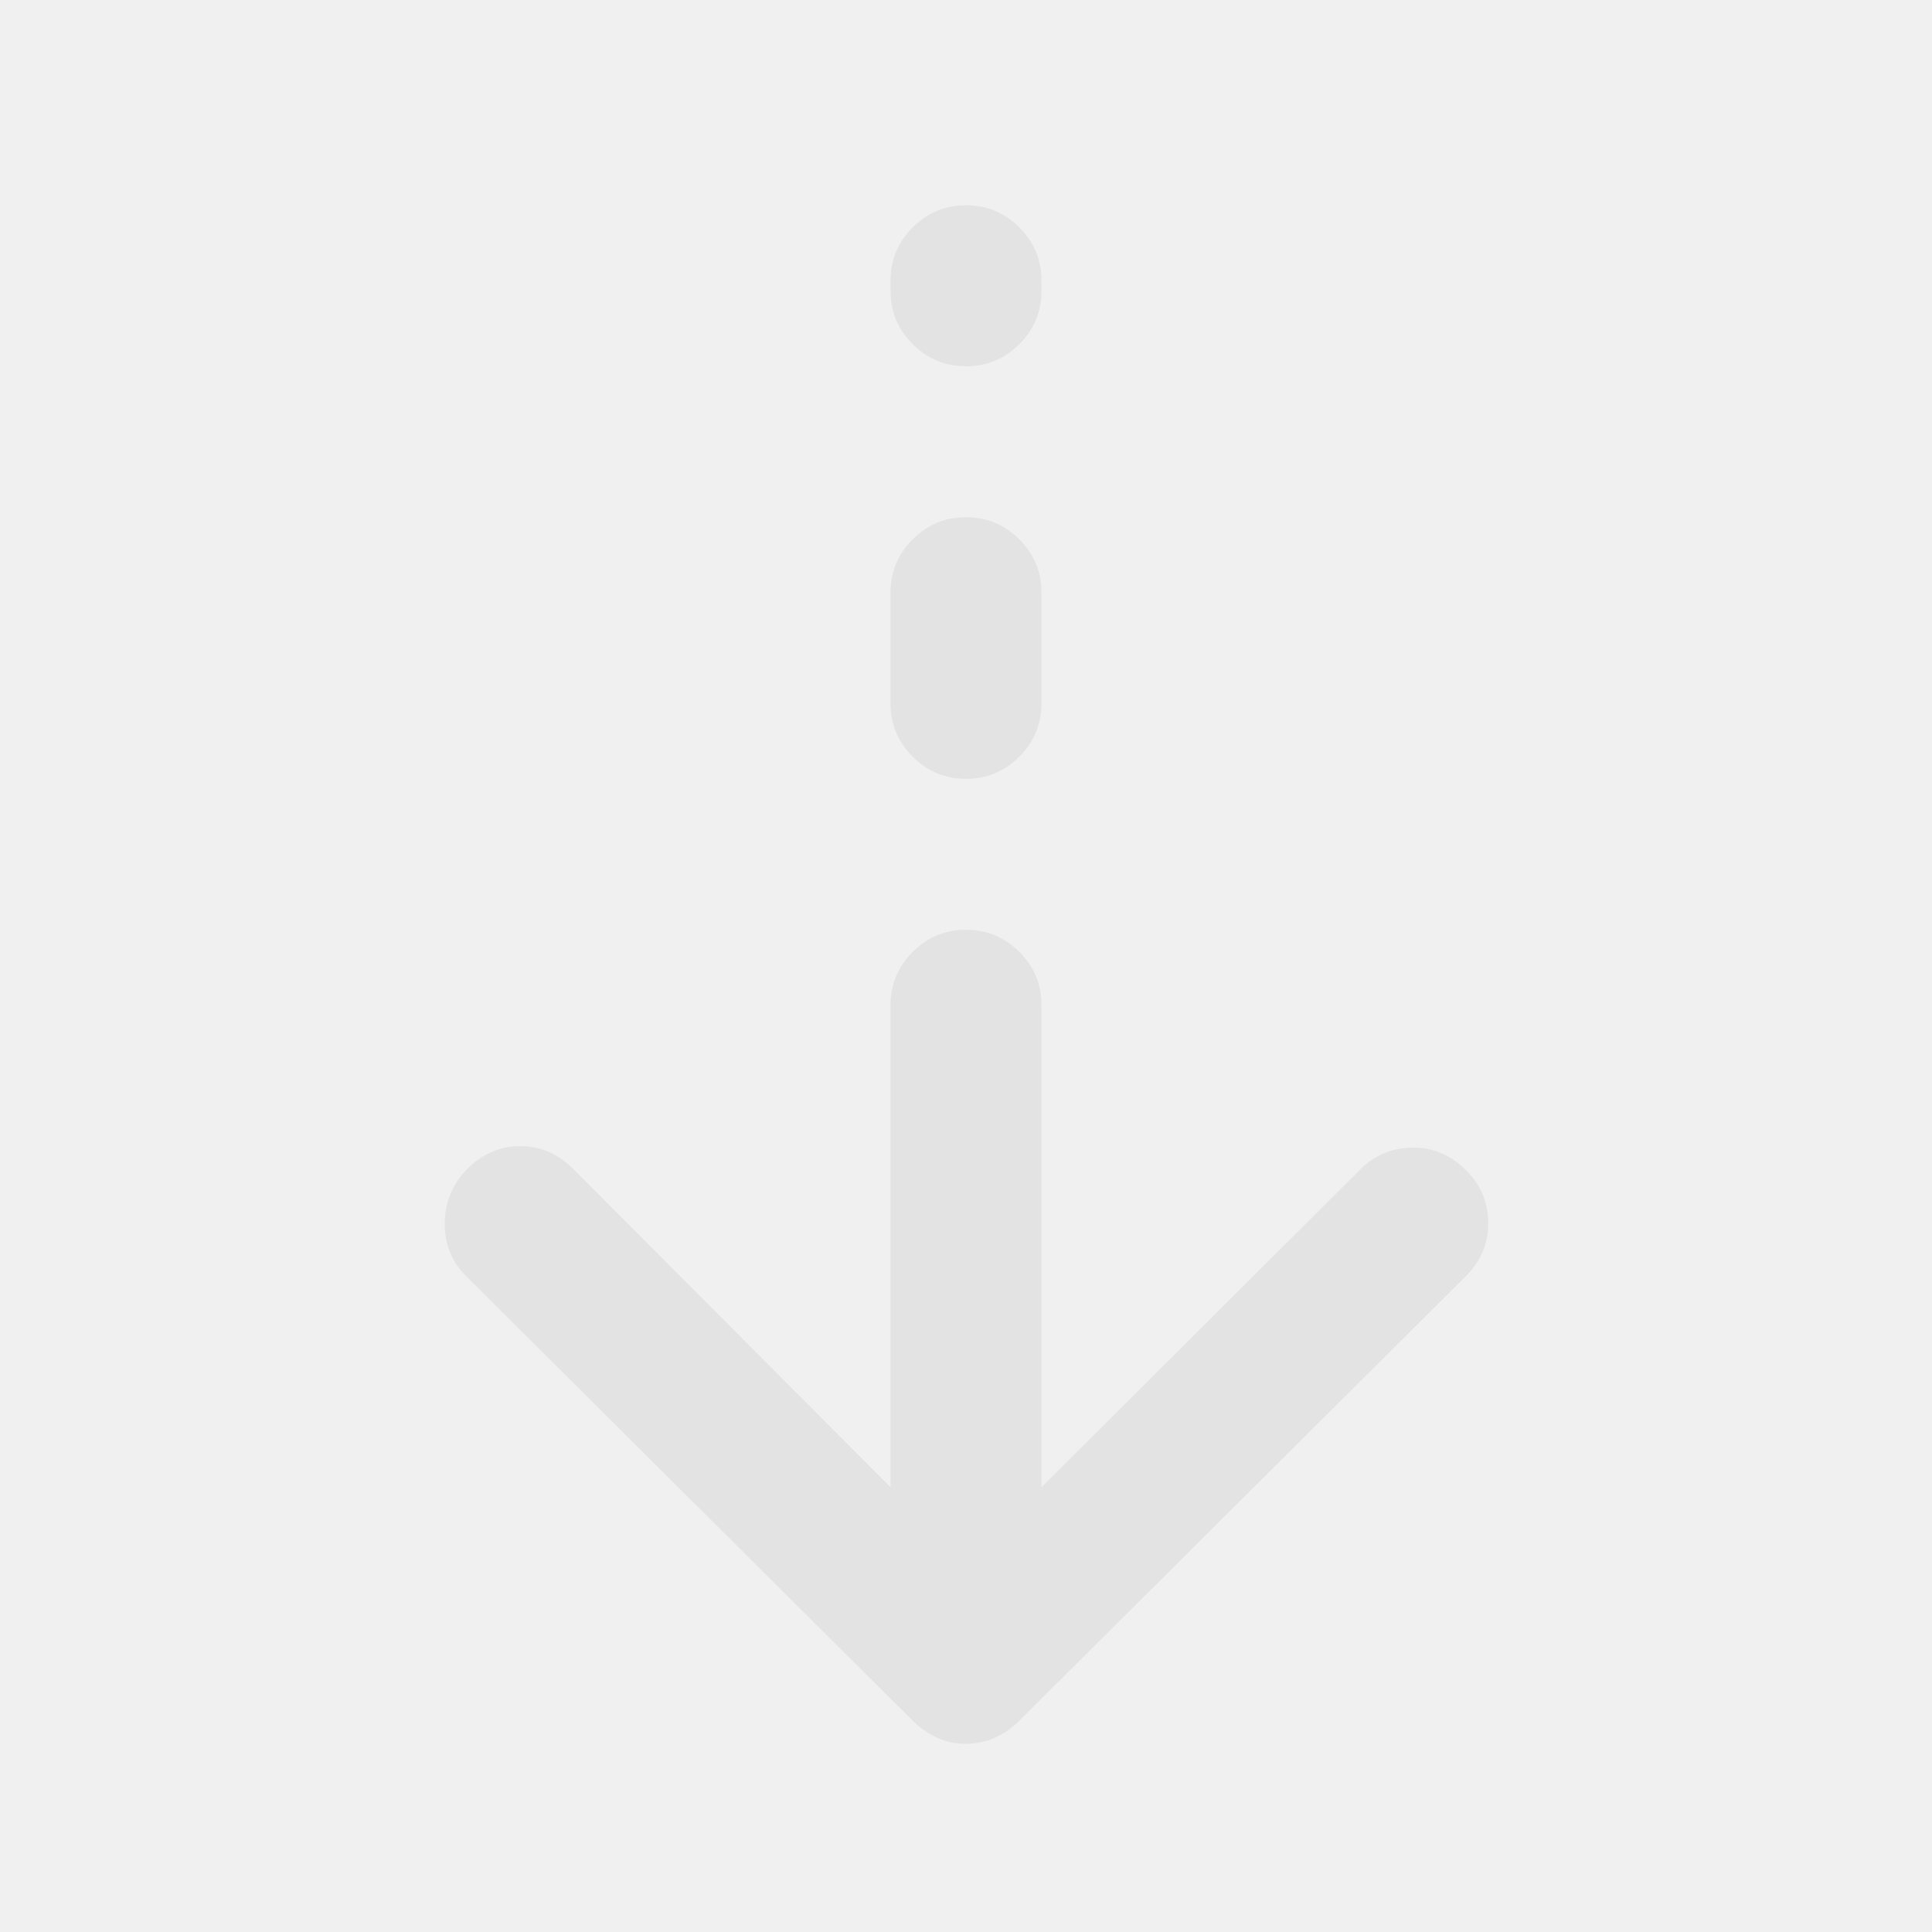
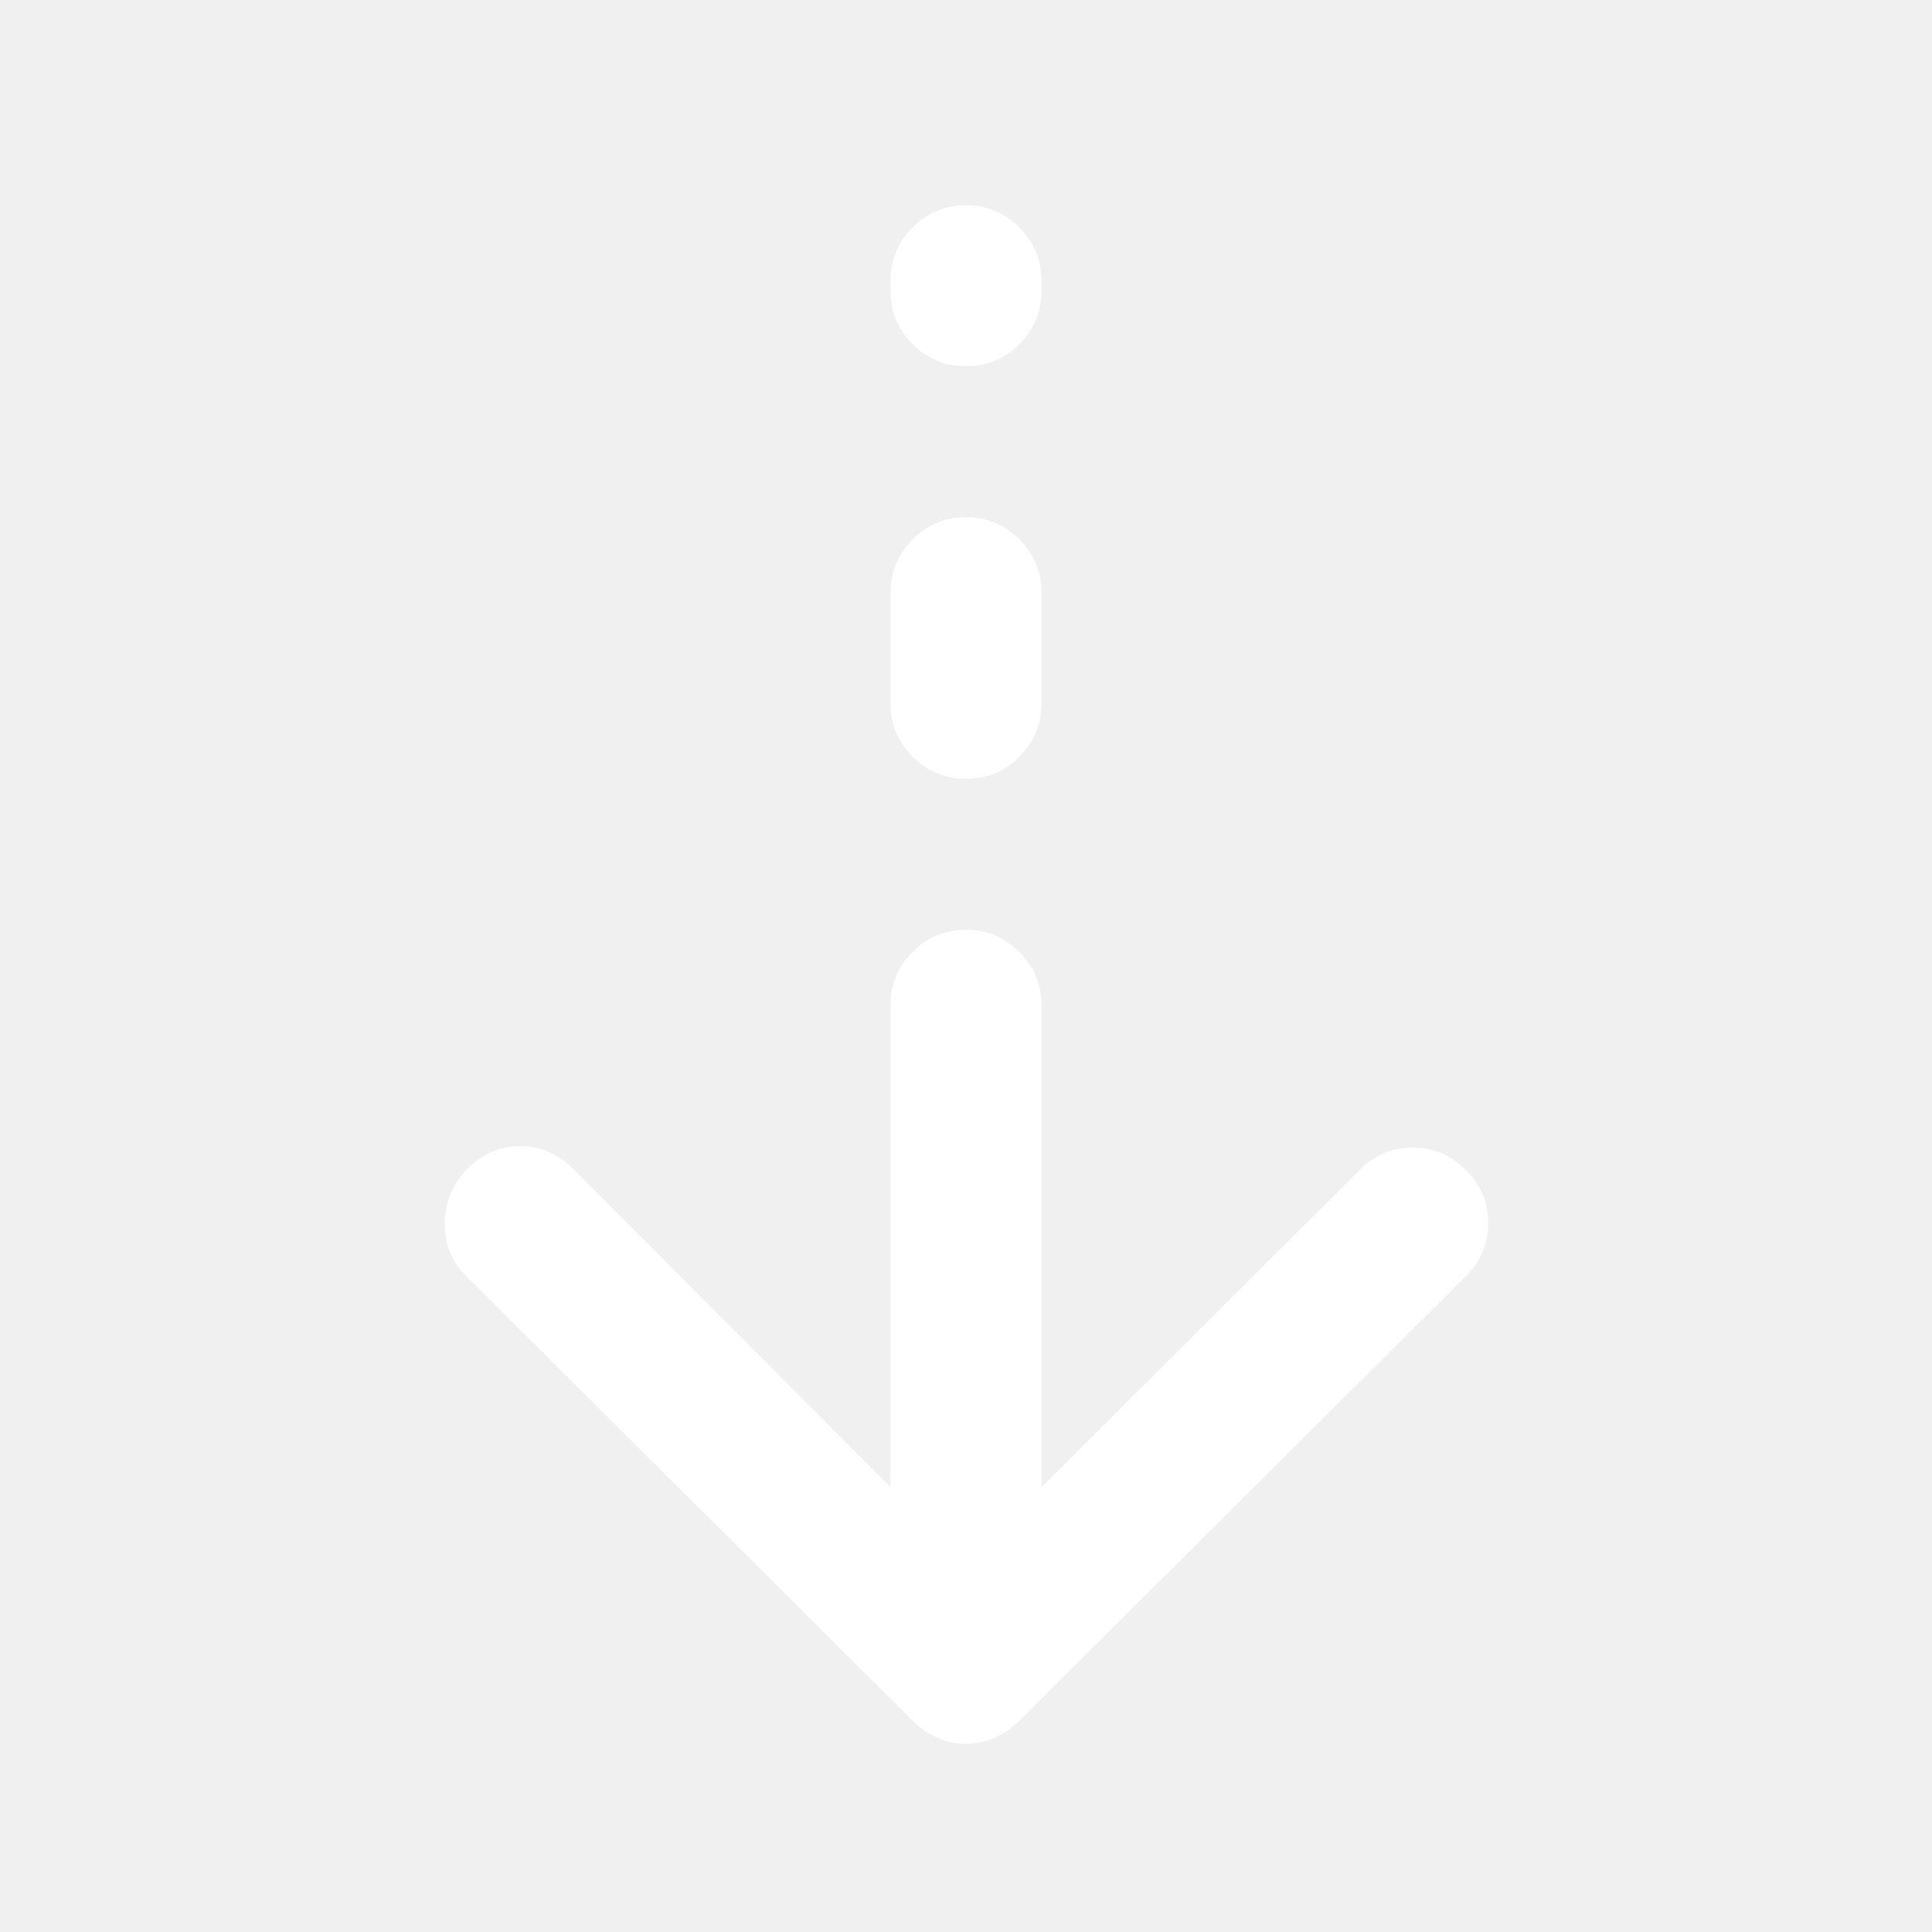
- <svg xmlns="http://www.w3.org/2000/svg" height="24px" viewBox="0 -960 960 960" width="24px" fill="#e3e3e3">
+ <svg xmlns="http://www.w3.org/2000/svg" height="24px" viewBox="0 -960 960 960" width="24px" fill="#ffffff">
  <path d="M480-93.5q-7.5 0-14.25-3T453.5-105l-222-221Q221-336.5 221-352t11-27q11.5-11.5 26.5-11.5T285-379l157.5 158v-239.5q0-15.5 11-26.5t26.5-11q15.5 0 26.5 11t11 26.5V-221L676-379q10.5-10.5 25.75-10.75t26.75 11.25q11 11 11 26.25t-11 26.25l-222 221q-5.5 5.5-12.25 8.5t-14.25 3Zm0-479.5q-15.5 0-26.5-11t-11-26.5v-55q0-15.5 11-26.5t26.5-11q15.5 0 26.5 11t11 26.5v55q0 15.5-11 26.5T480-573Zm0-205q-15.5 0-26.5-11t-11-26.5v-5q0-15.5 11-26.5t26.5-11q15.5 0 26.5 11t11 26.5v5q0 15.5-11 26.5T480-778Z" />
</svg>
